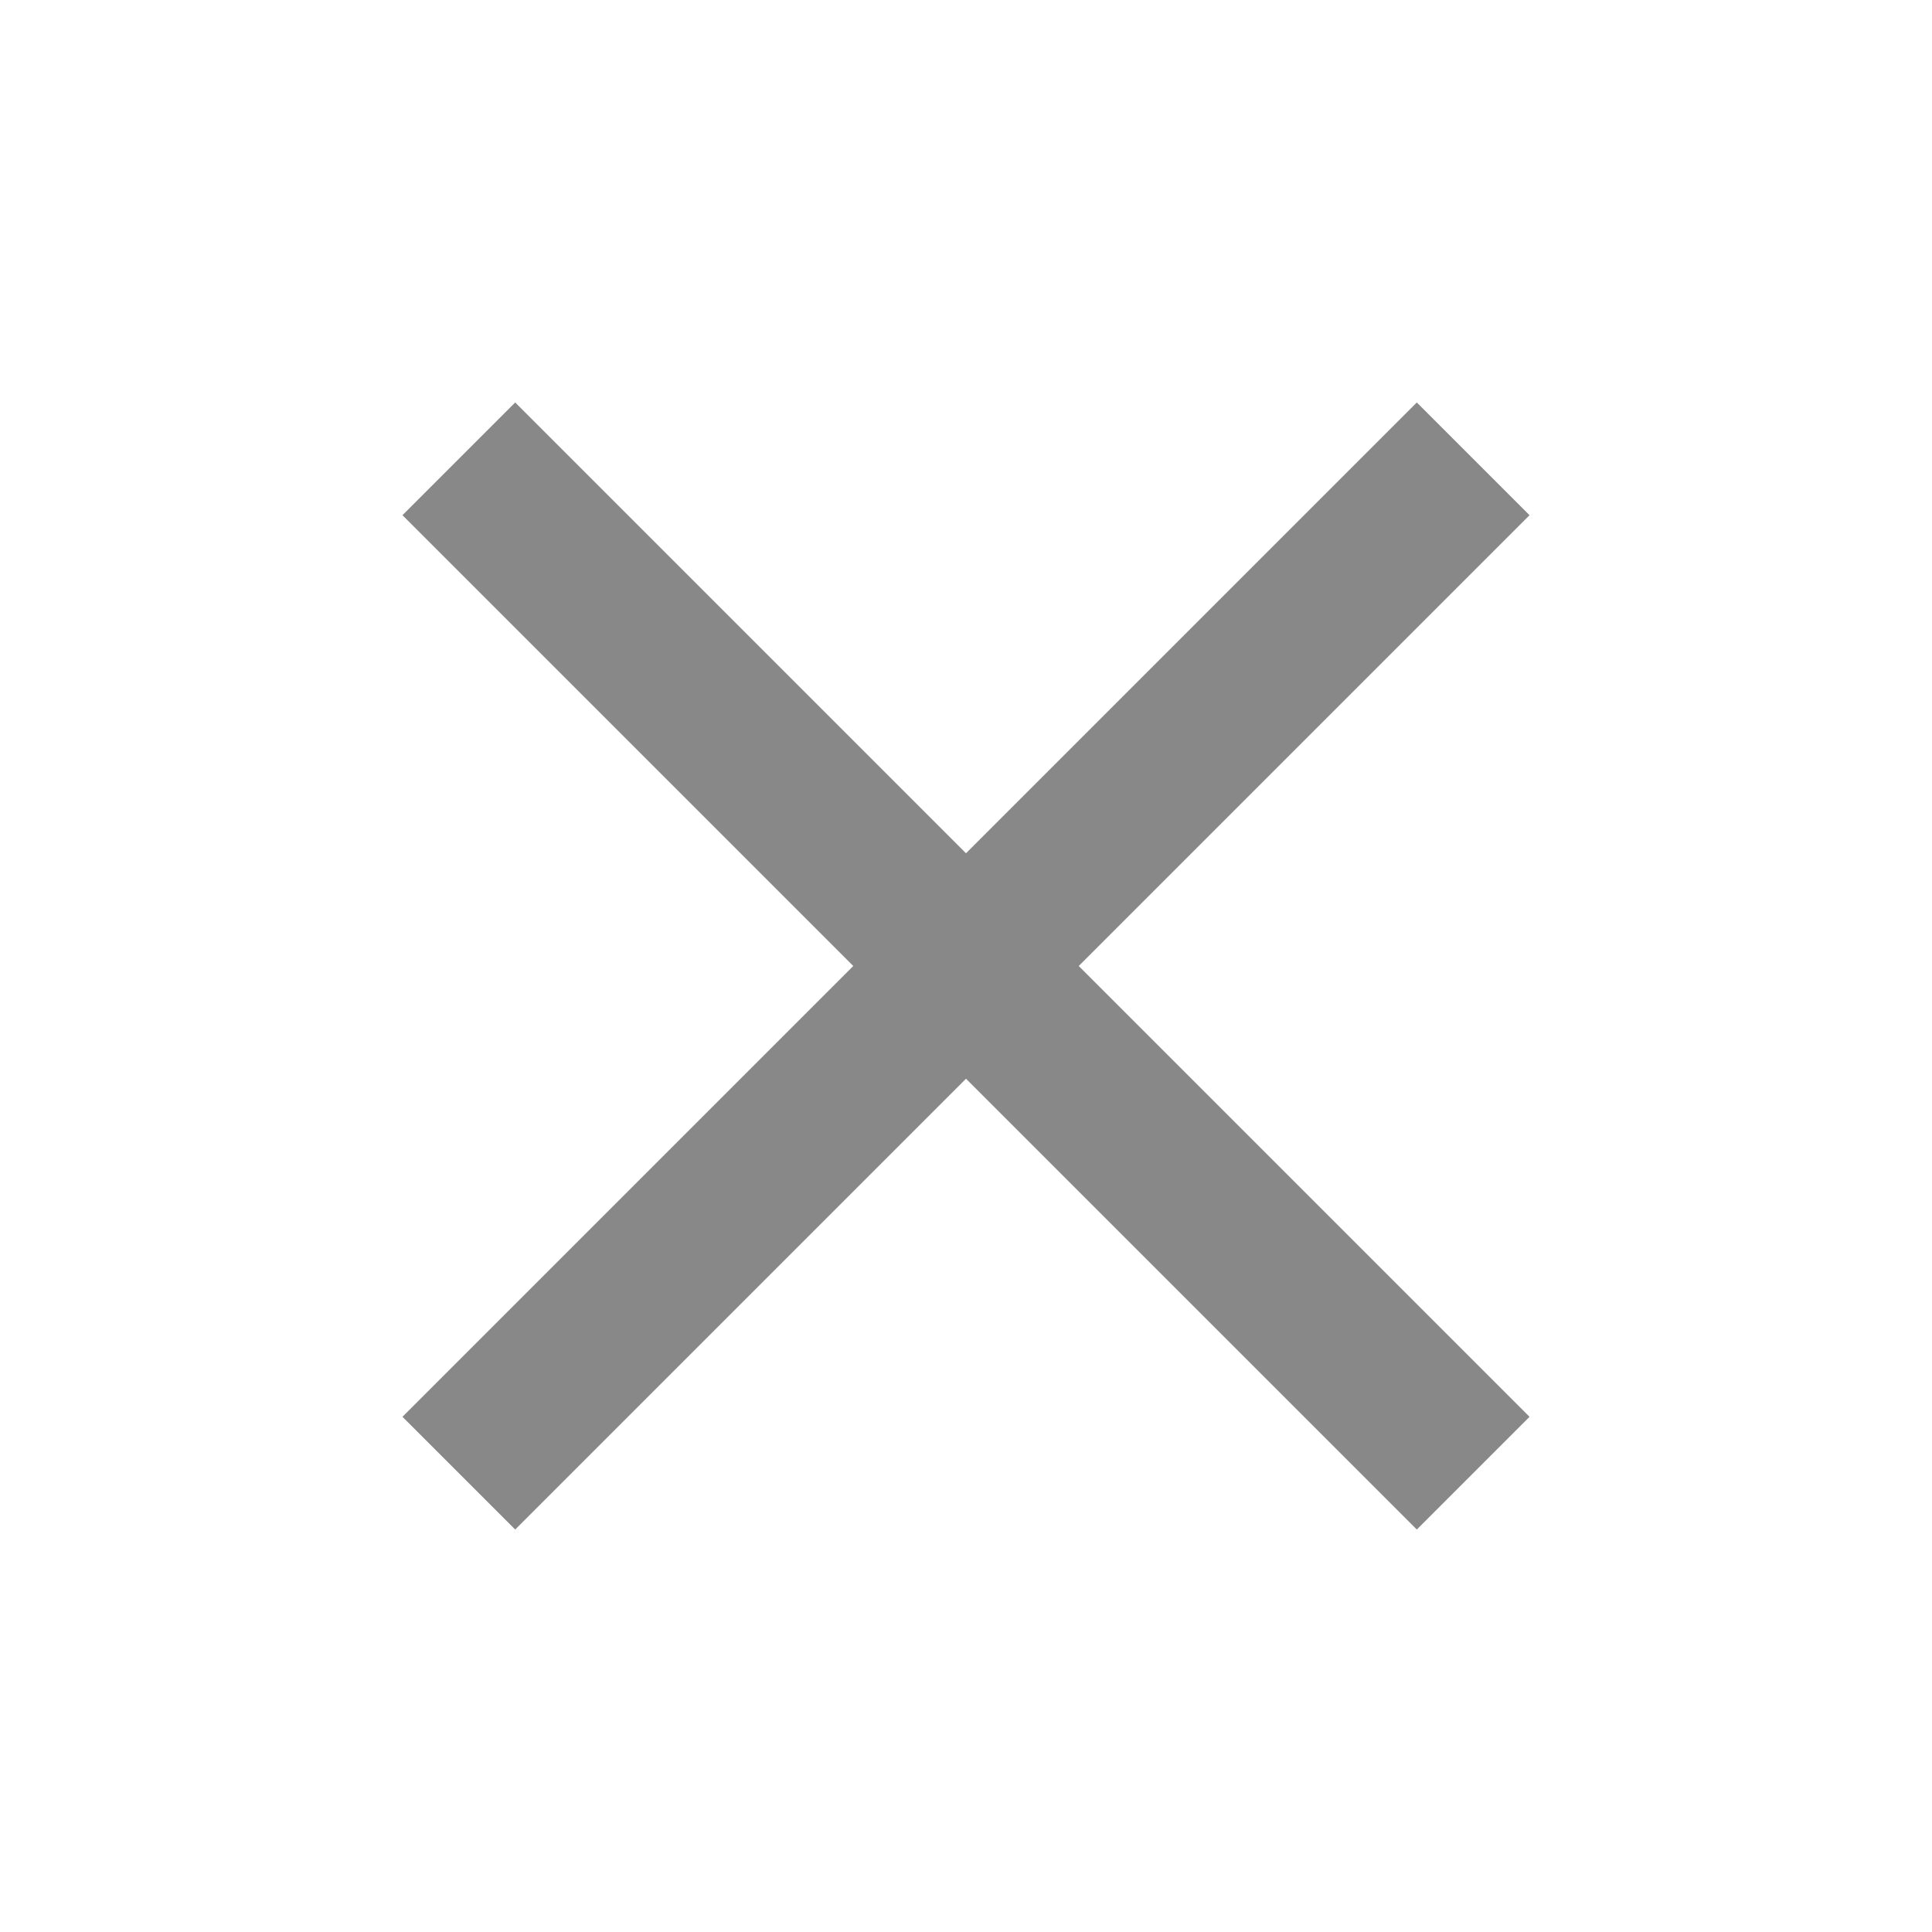
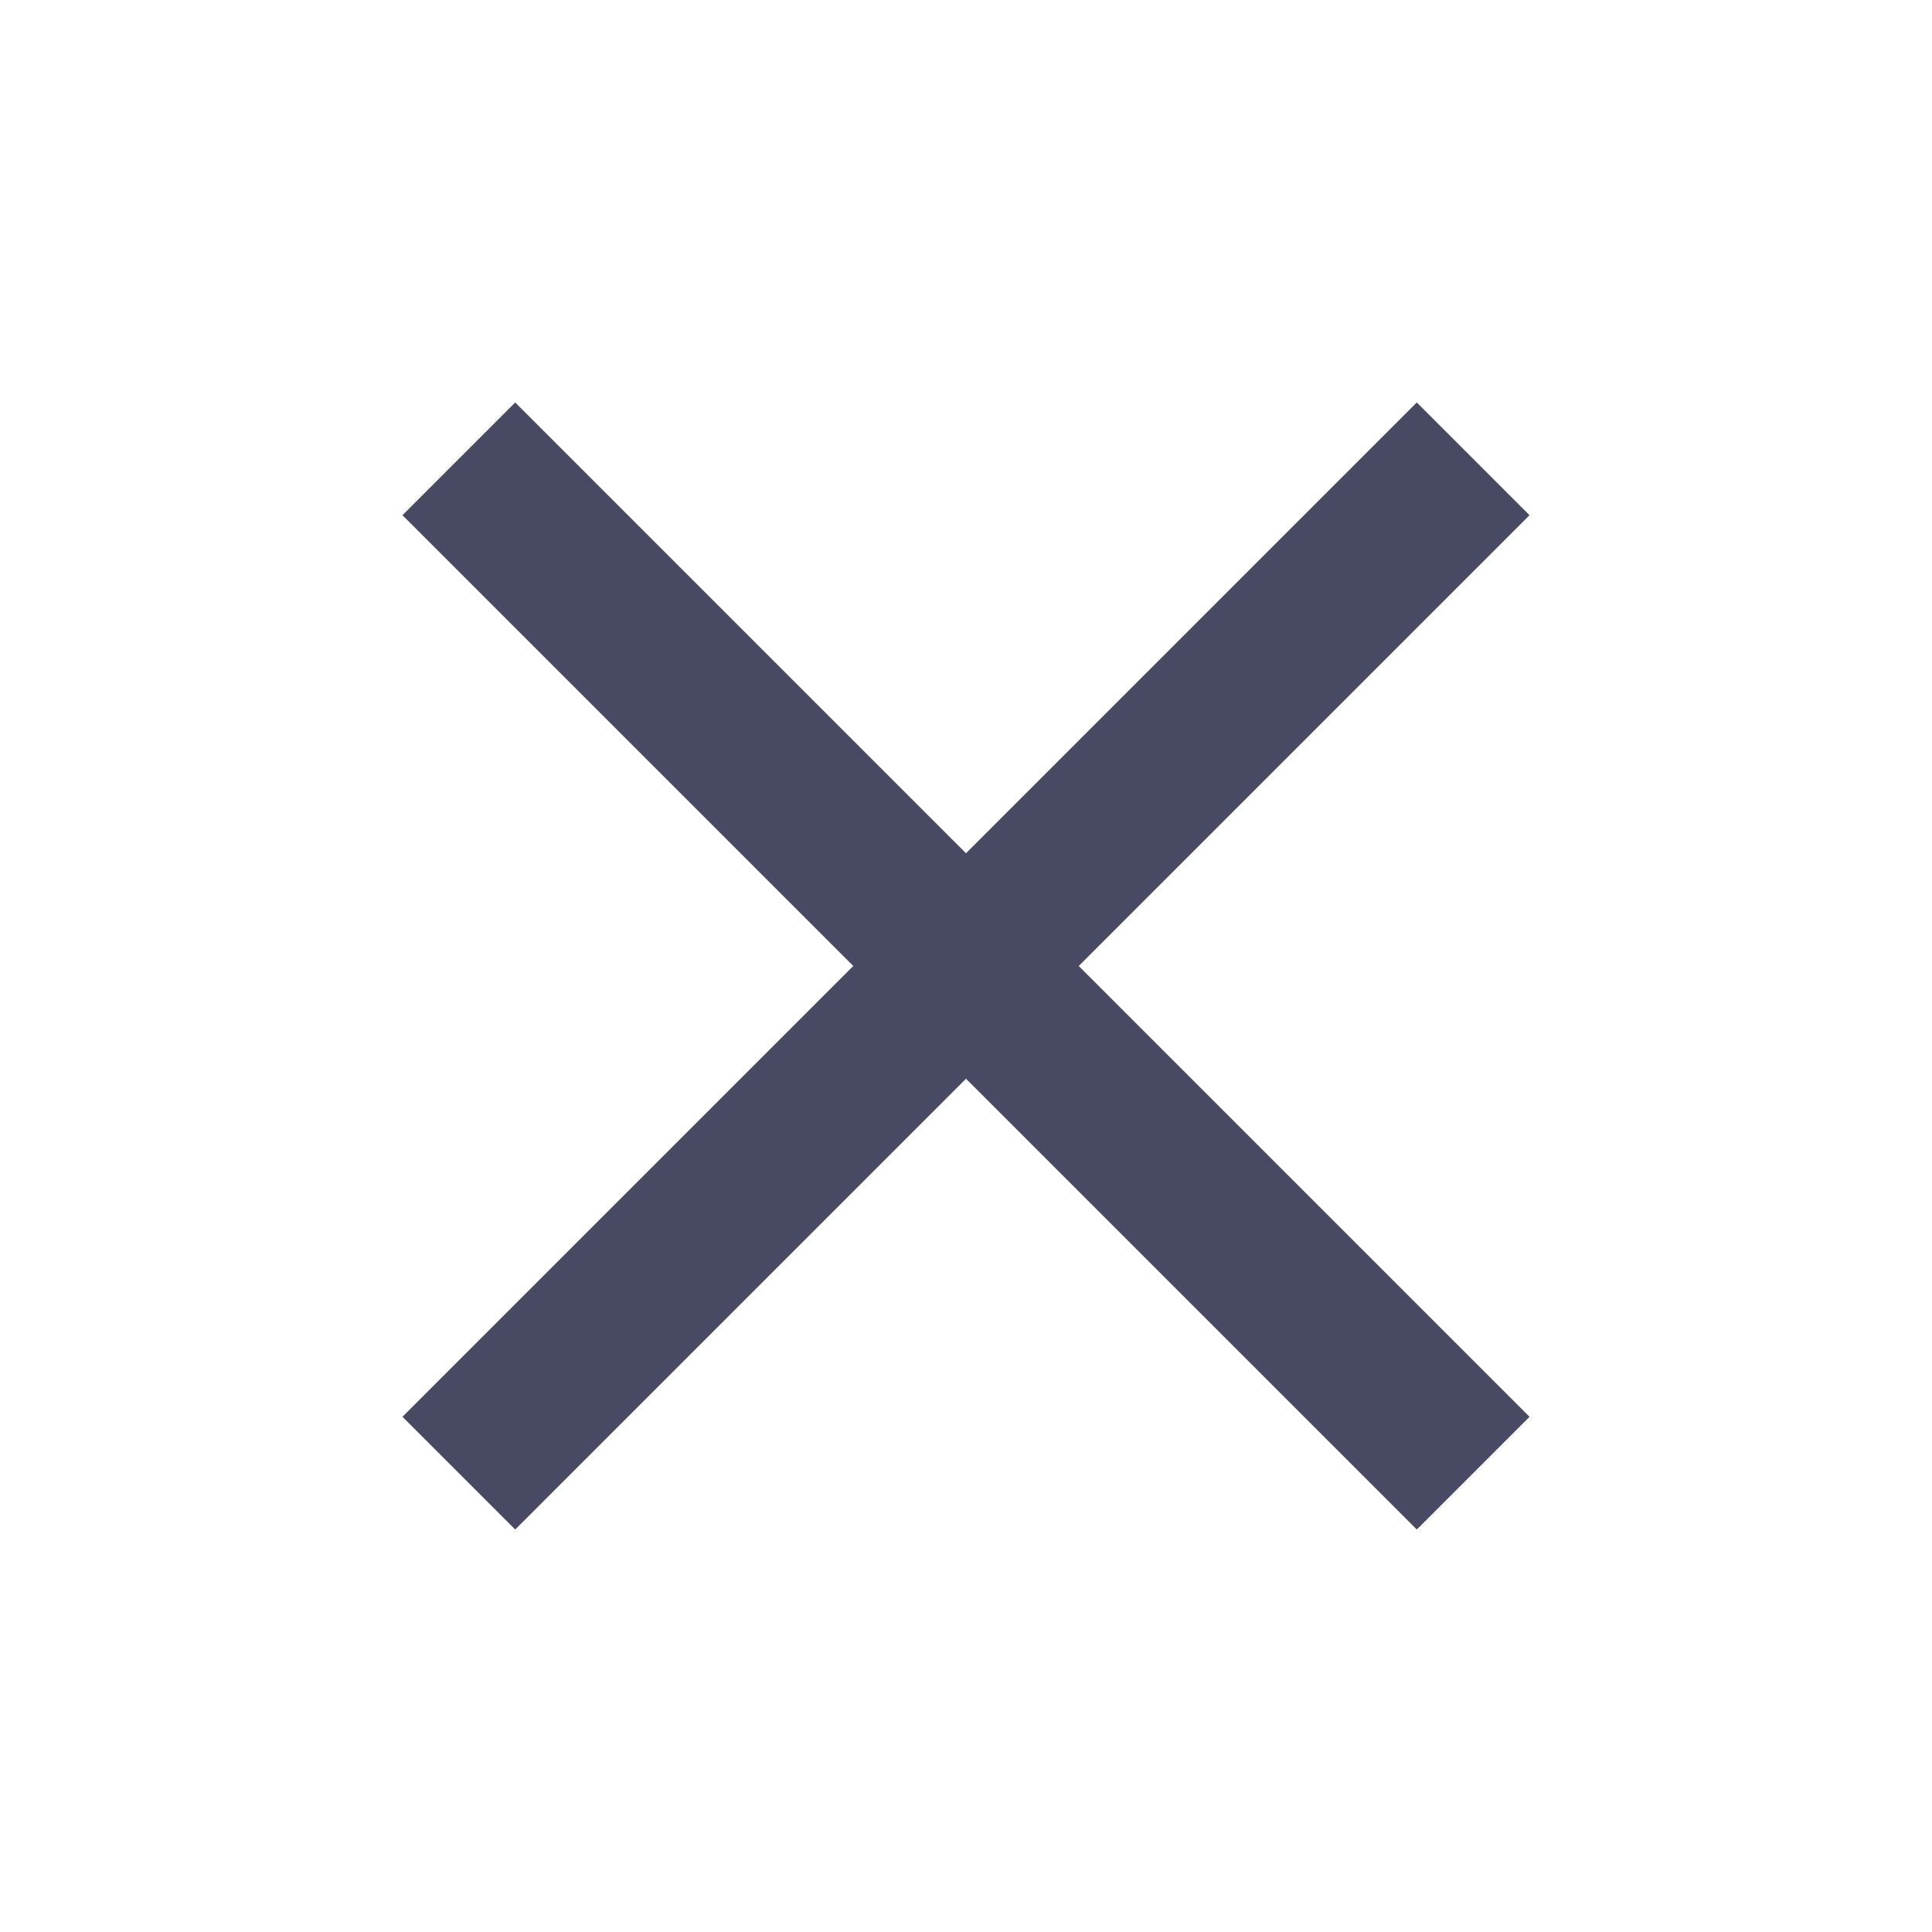
<svg xmlns="http://www.w3.org/2000/svg" width="24" height="24" viewBox="0 0 24 24" fill="none">
-   <path d="M6.4 19L5 17.6L10.6 12L5 6.4L6.4 5L12 10.6L17.6 5L19 6.4L13.4 12L19 17.6L17.6 19L12 13.4L6.4 19Z" fill="#AAAAAA" />
-   <path d="M6.4 19L5 17.6L10.6 12L5 6.4L6.4 5L12 10.6L17.6 5L19 6.4L13.4 12L19 17.6L17.6 19L12 13.4L6.4 19Z" fill="black" fill-opacity="0.2" />
+   <g id="close btn">
+     <g id="Icon">
+       <path d="M6.4 19L5 17.6L10.6 12L5 6.4L6.4 5L12 10.6L17.6 5L19 6.4L13.4 12L19 17.6L17.6 19L12 13.4L6.4 19Z" fill="#595D7B" />
+       <path d="M6.4 19L5 17.6L10.6 12L5 6.4L6.4 5L12 10.6L17.6 5L19 6.4L13.4 12L19 17.6L17.6 19L12 13.4L6.4 19Z" fill="black" fill-opacity="0.2" />
+     </g>
+   </g>
</svg>
